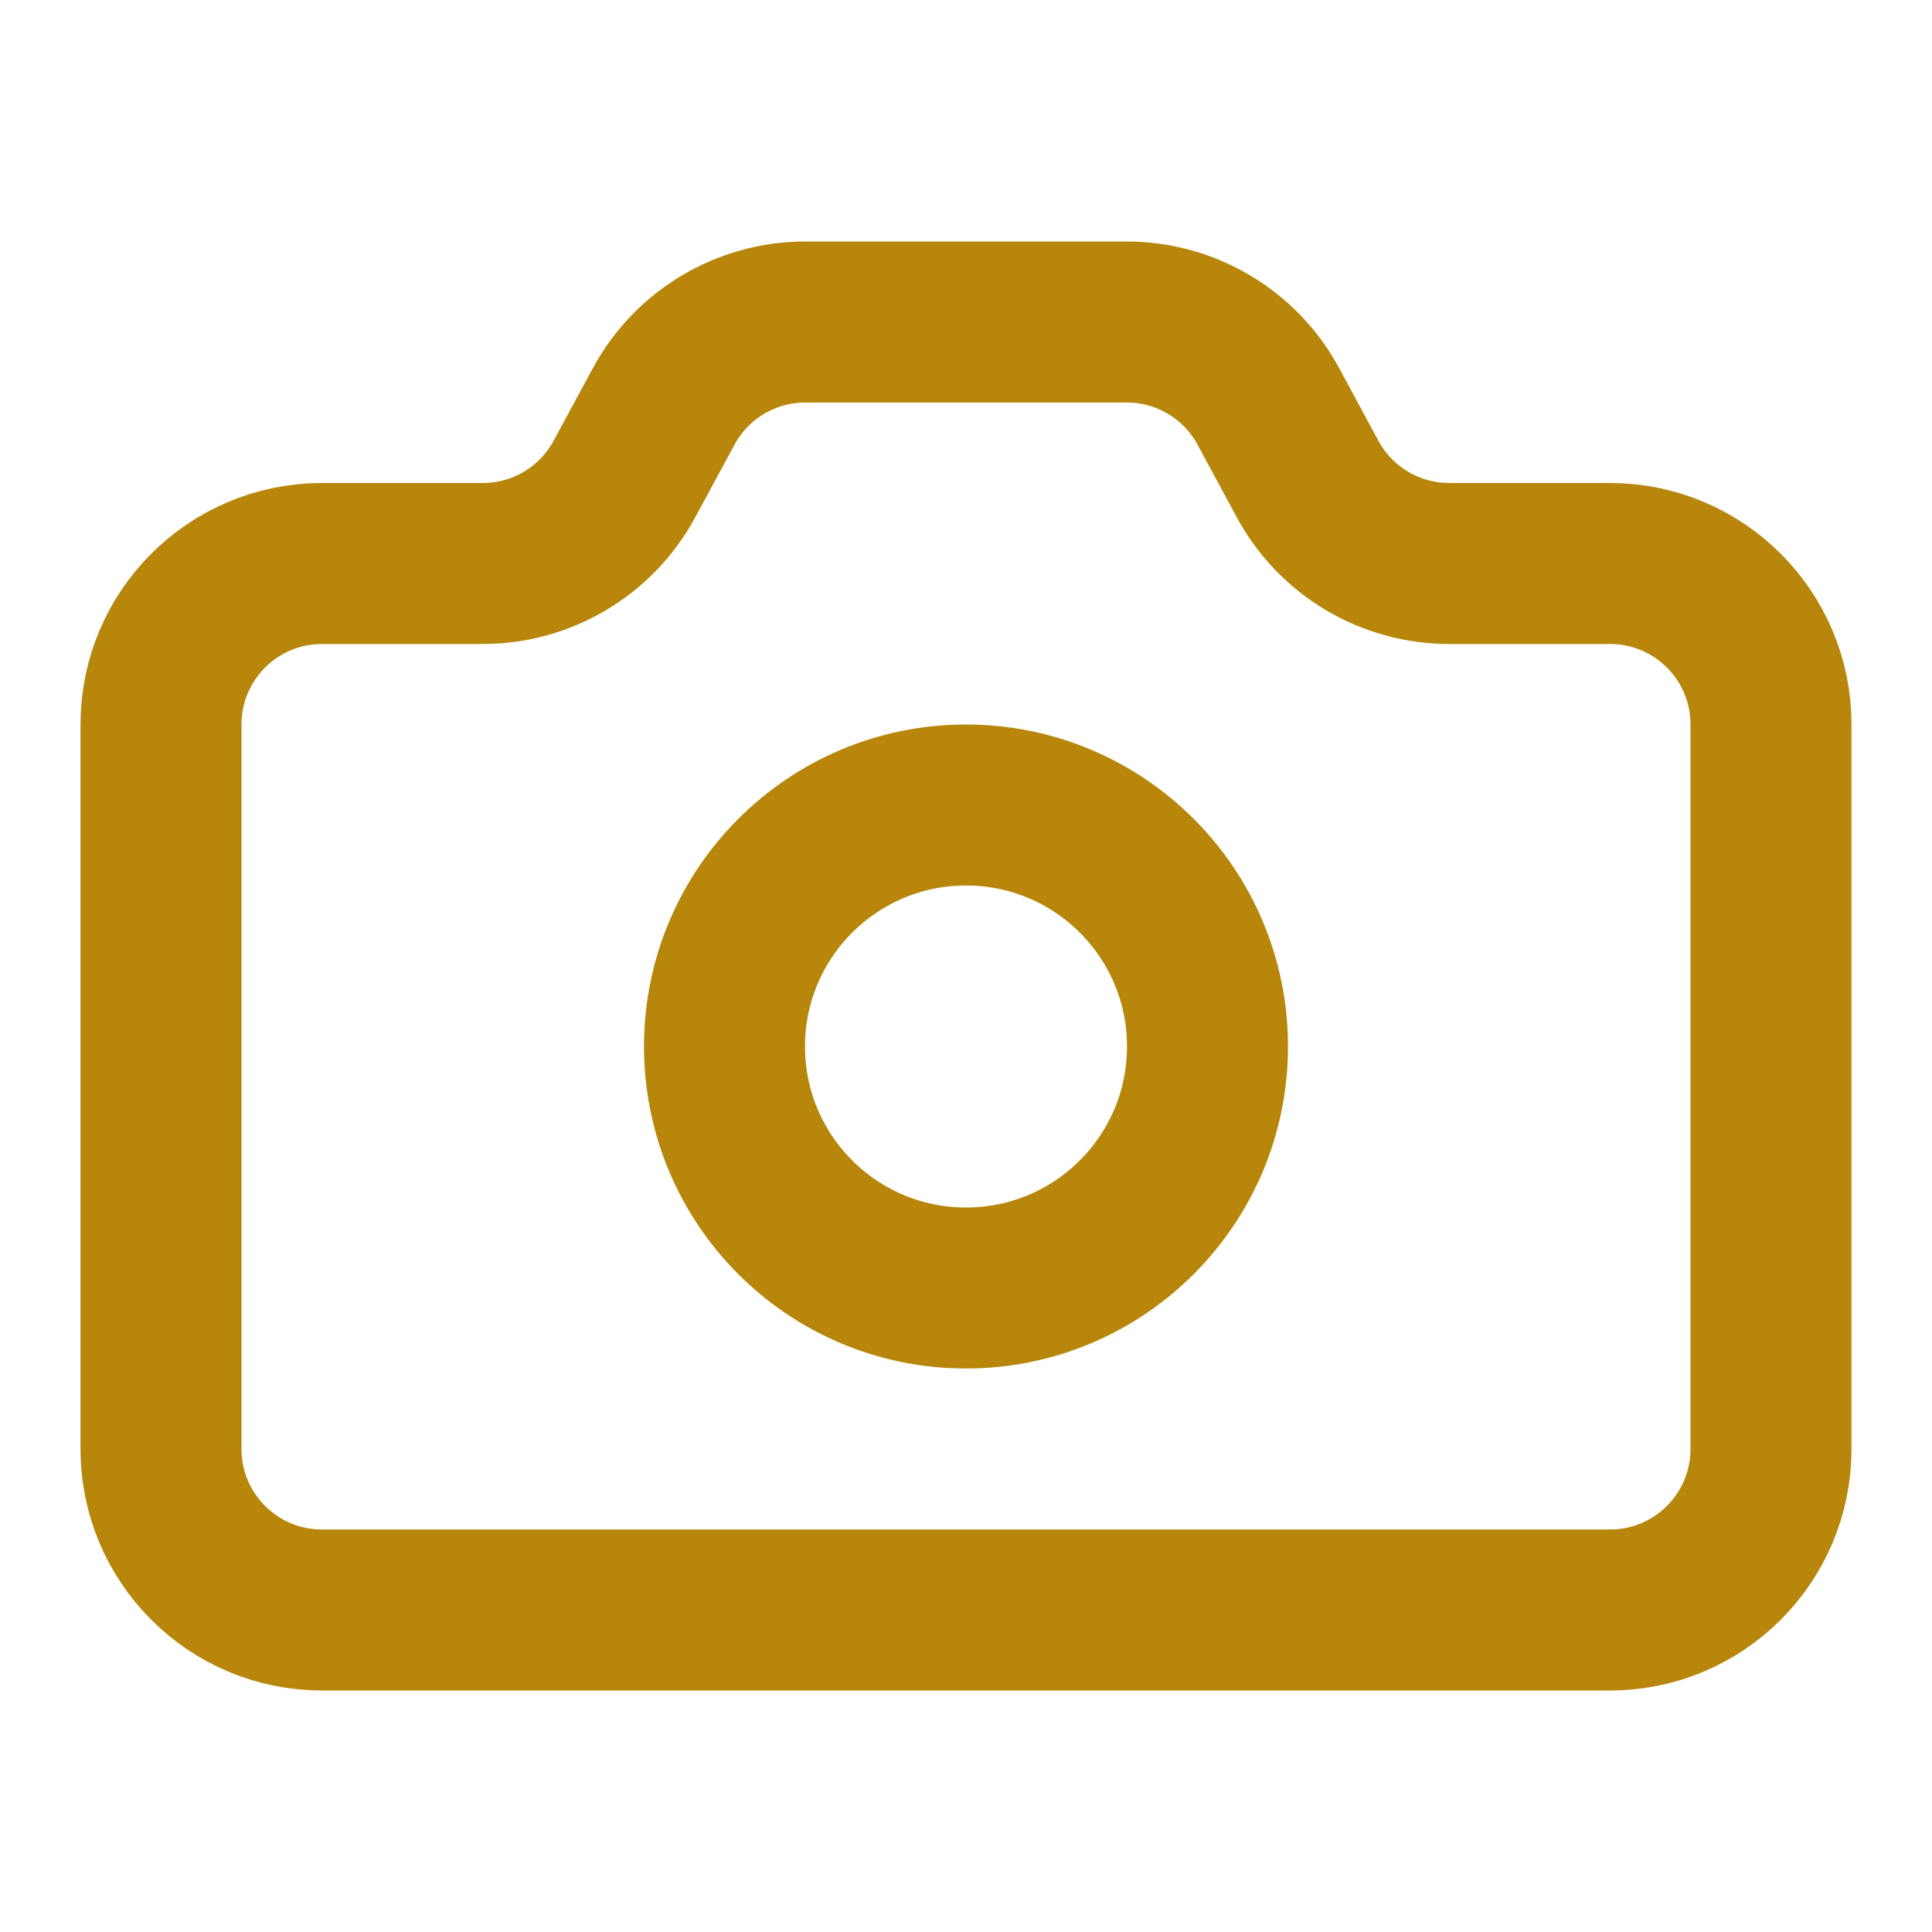
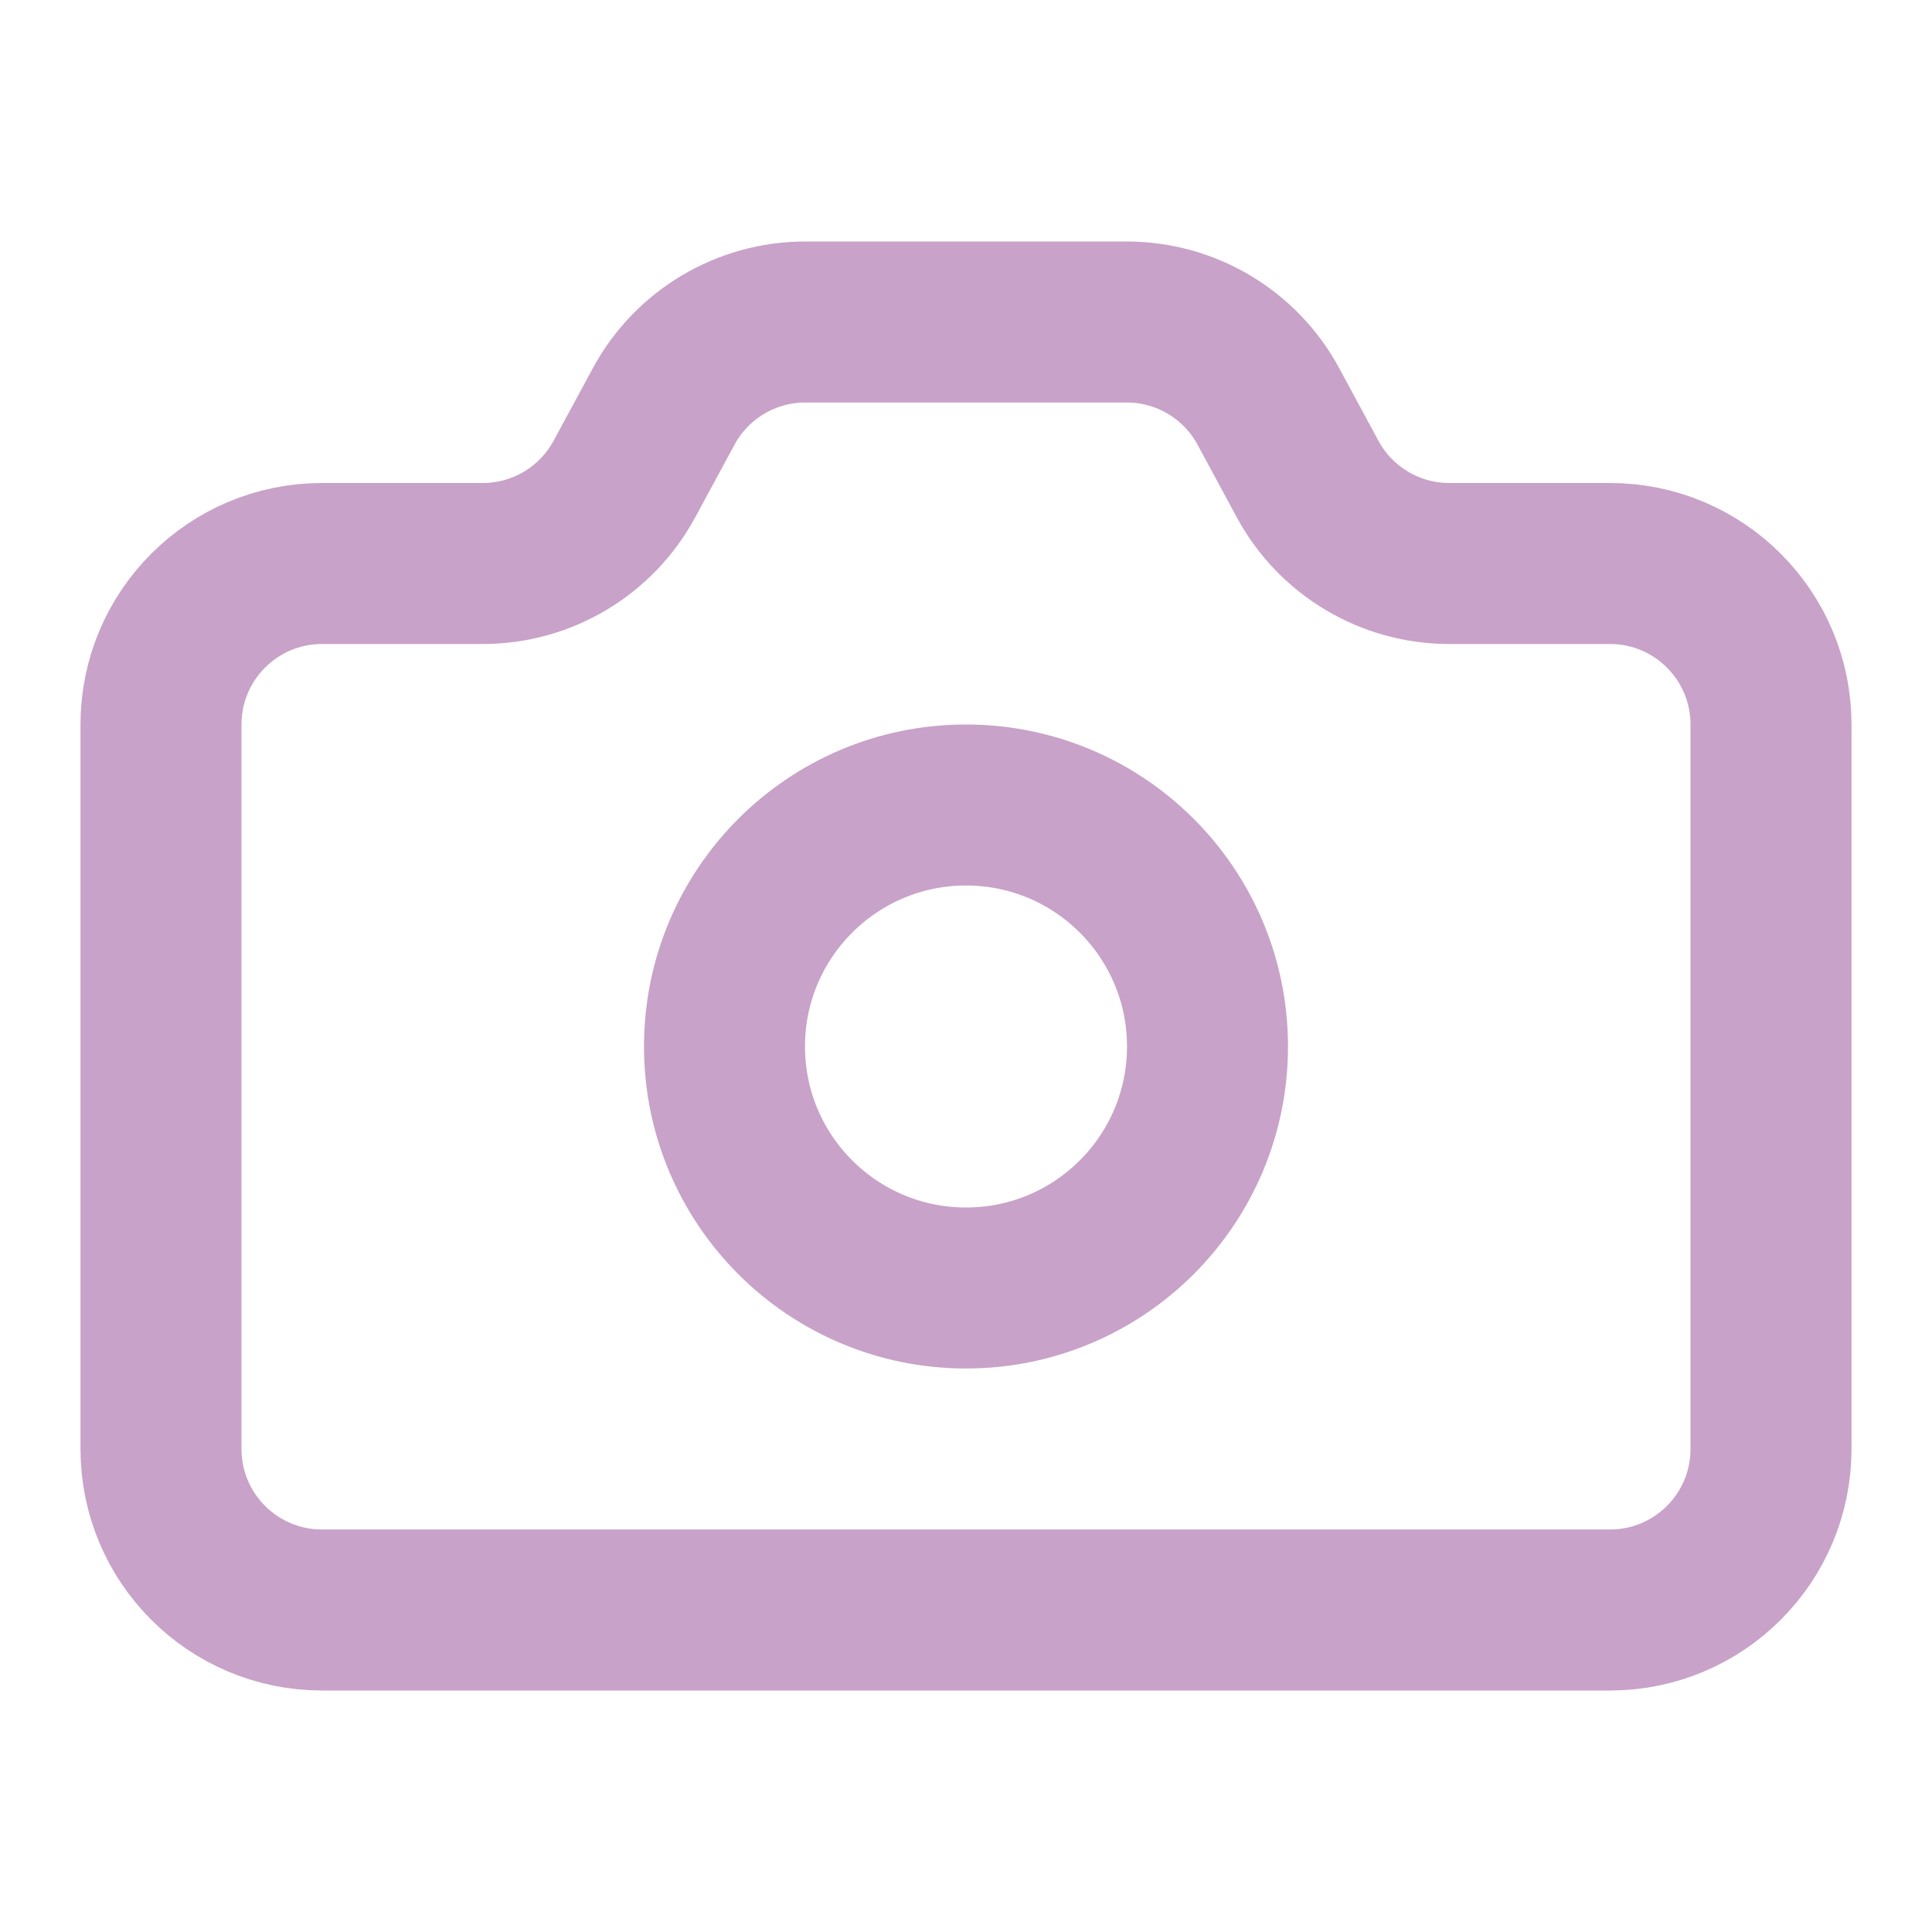
- <svg xmlns="http://www.w3.org/2000/svg" viewBox="0 0 24 24" fill="none" stroke="#b8860b" stroke-width="2" stroke-linecap="round" stroke-linejoin="round">
+ <svg xmlns="http://www.w3.org/2000/svg" viewBox="0 0 24 24" fill="none" stroke="#C8A2C8" stroke-width="2" stroke-linecap="round" stroke-linejoin="round">
  <path d="M13.997 4a2 2 0 0 1 1.76 1.05l.486.9A2 2 0 0 0 18.003 7H20a2 2 0 0 1 2 2v9a2 2 0 0 1-2 2H4a2 2 0 0 1-2-2V9a2 2 0 0 1 2-2h1.997a2 2 0 0 0 1.759-1.048l.489-.904A2 2 0 0 1 10.004 4z" />
  <circle cx="12" cy="13" r="3" />
</svg>
